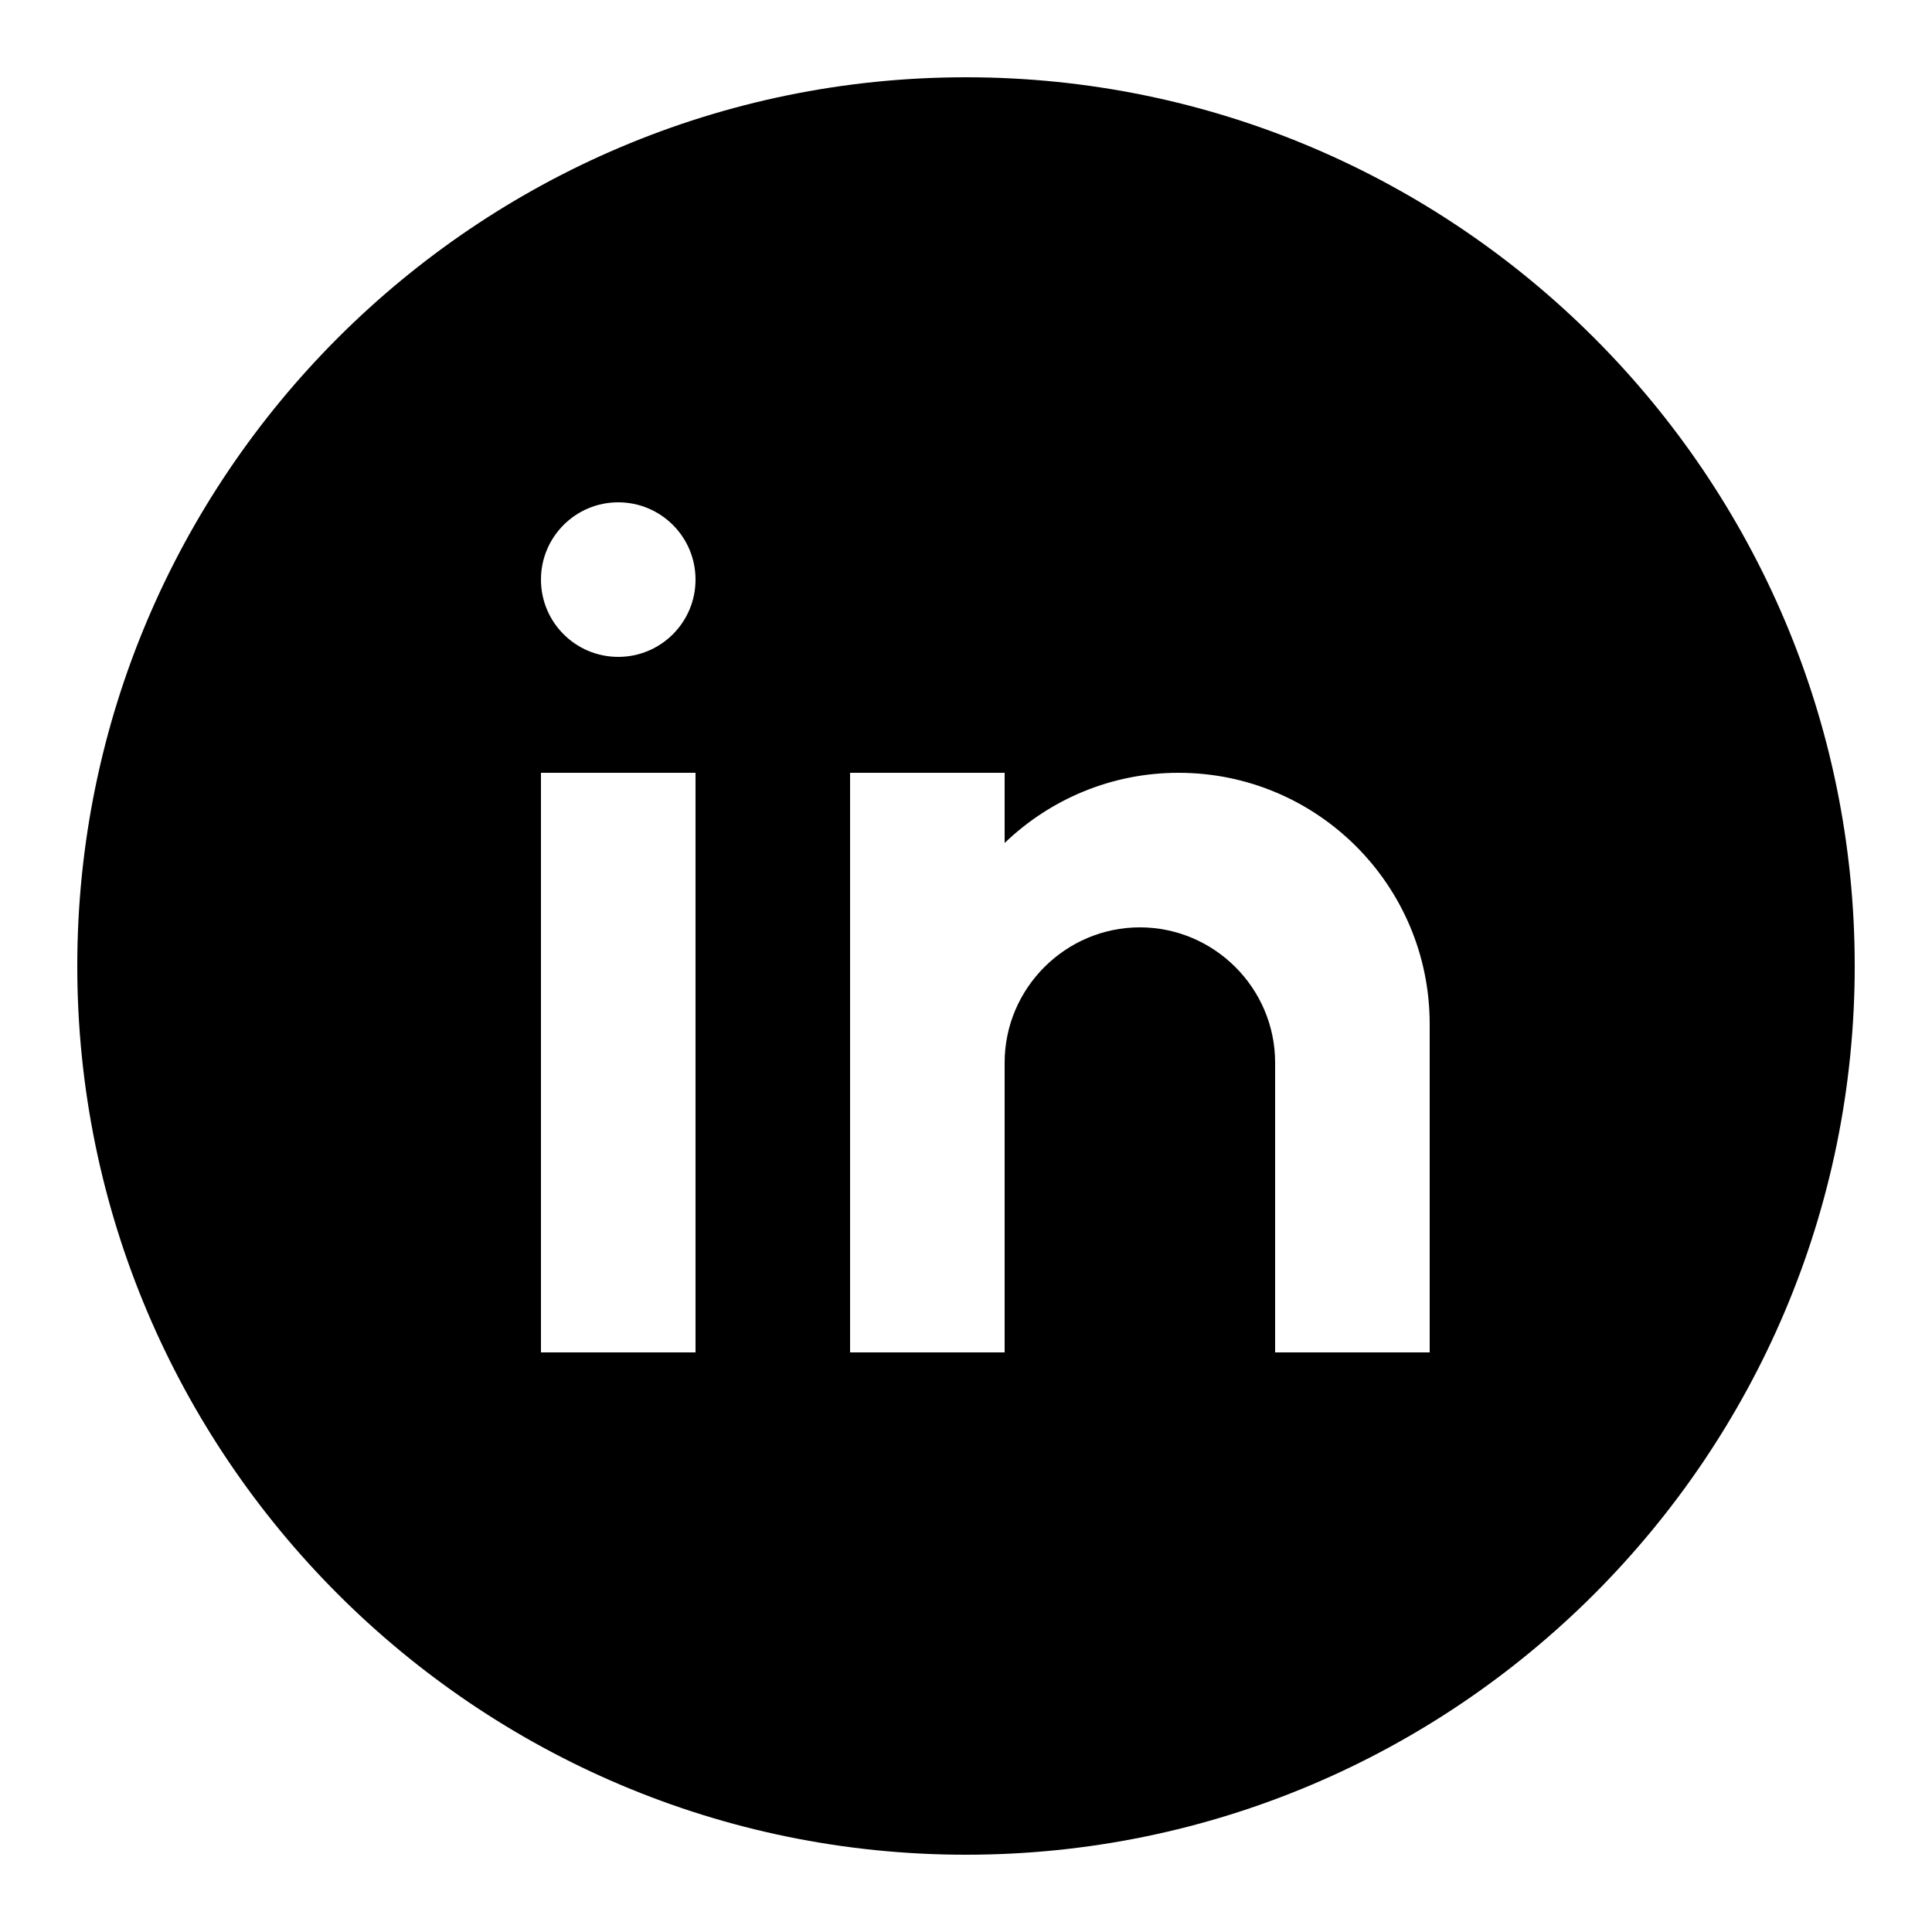
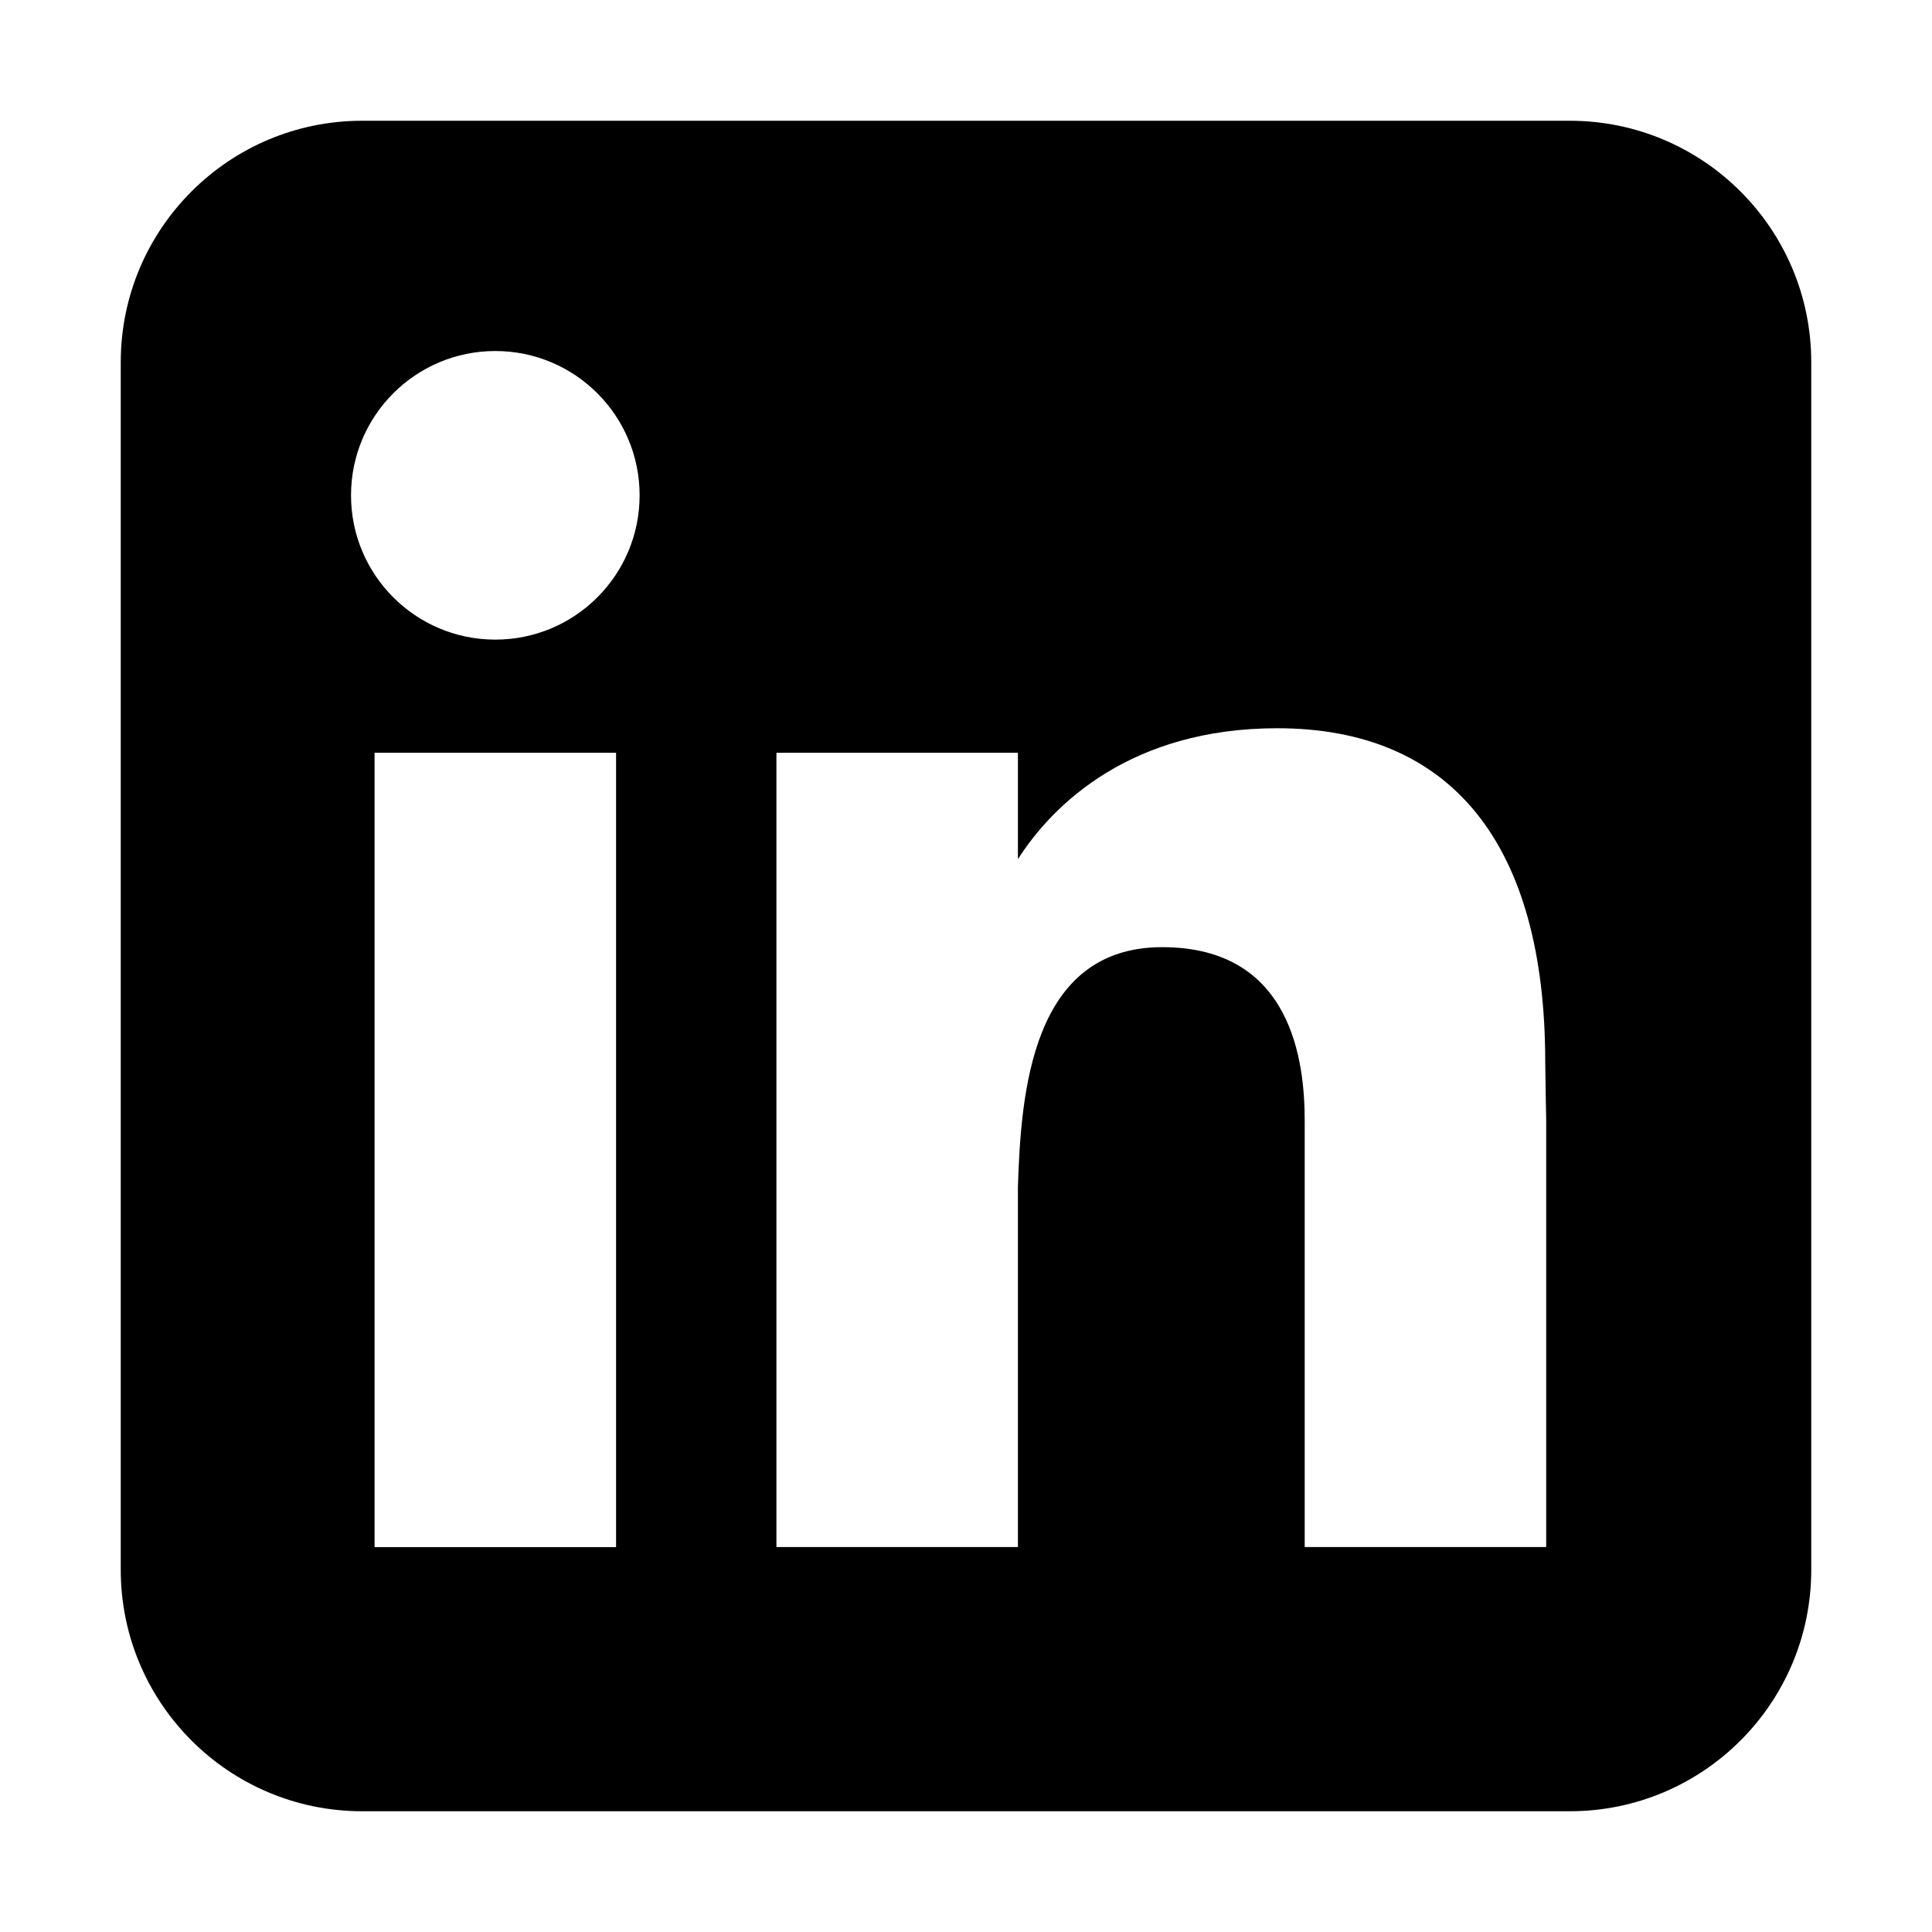
- <svg xmlns="http://www.w3.org/2000/svg" viewBox="0 0 50 50" width="50px" height="50px">
-   <path d="M25,2C12.318,2,2,12.317,2,25s10.318,23,23,23s23-10.317,23-23S37.682,2,25,2z M18,35h-4V20h4V35z M16,17 c-1.105,0-2-0.895-2-2c0-1.105,0.895-2,2-2s2,0.895,2,2C18,16.105,17.105,17,16,17z M37,35h-4v-5v-2.5c0-1.925-1.575-3.5-3.5-3.5 S26,25.575,26,27.5V35h-4V20h4v1.816C27.168,20.694,28.752,20,30.5,20c3.59,0,6.5,2.91,6.5,6.5V35z" />
+ <svg xmlns="http://www.w3.org/2000/svg" width="800px" height="800px" viewBox="0 0 16.00 16.00" fill="#000000" stroke="#000000" stroke-width="0" transform="rotate(0)">
+   <g id="SVGRepo_bgCarrier" stroke-width="0" />
+   <g id="SVGRepo_tracerCarrier" stroke-linecap="round" stroke-linejoin="round" stroke="#CCCCCC" stroke-width="0.096" />
+   <g id="SVGRepo_iconCarrier">
+     <path fill-rule="evenodd" clip-rule="evenodd" d="M3 1a2 2 0 00-2 2v10a2 2 0 002 2h10a2 2 0 002-2V3a2 2 0 00-2-2H3zm1.102 4.297a1.195 1.195 0 100-2.39 1.195 1.195 0 000 2.39zm1 7.516V6.234h-2v6.579h2zM6.43 6.234h2v.881c.295-.462.943-1.084 2.148-1.084 1.438 0 2.219.953 2.219 2.766 0 .087.008.484.008.484v3.531h-2v-3.53c0-.485-.102-1.438-1.18-1.438-1.079 0-1.17 1.198-1.195 1.982v2.986h-2V6.234z" fill="#000000" />
+   </g>
</svg>
